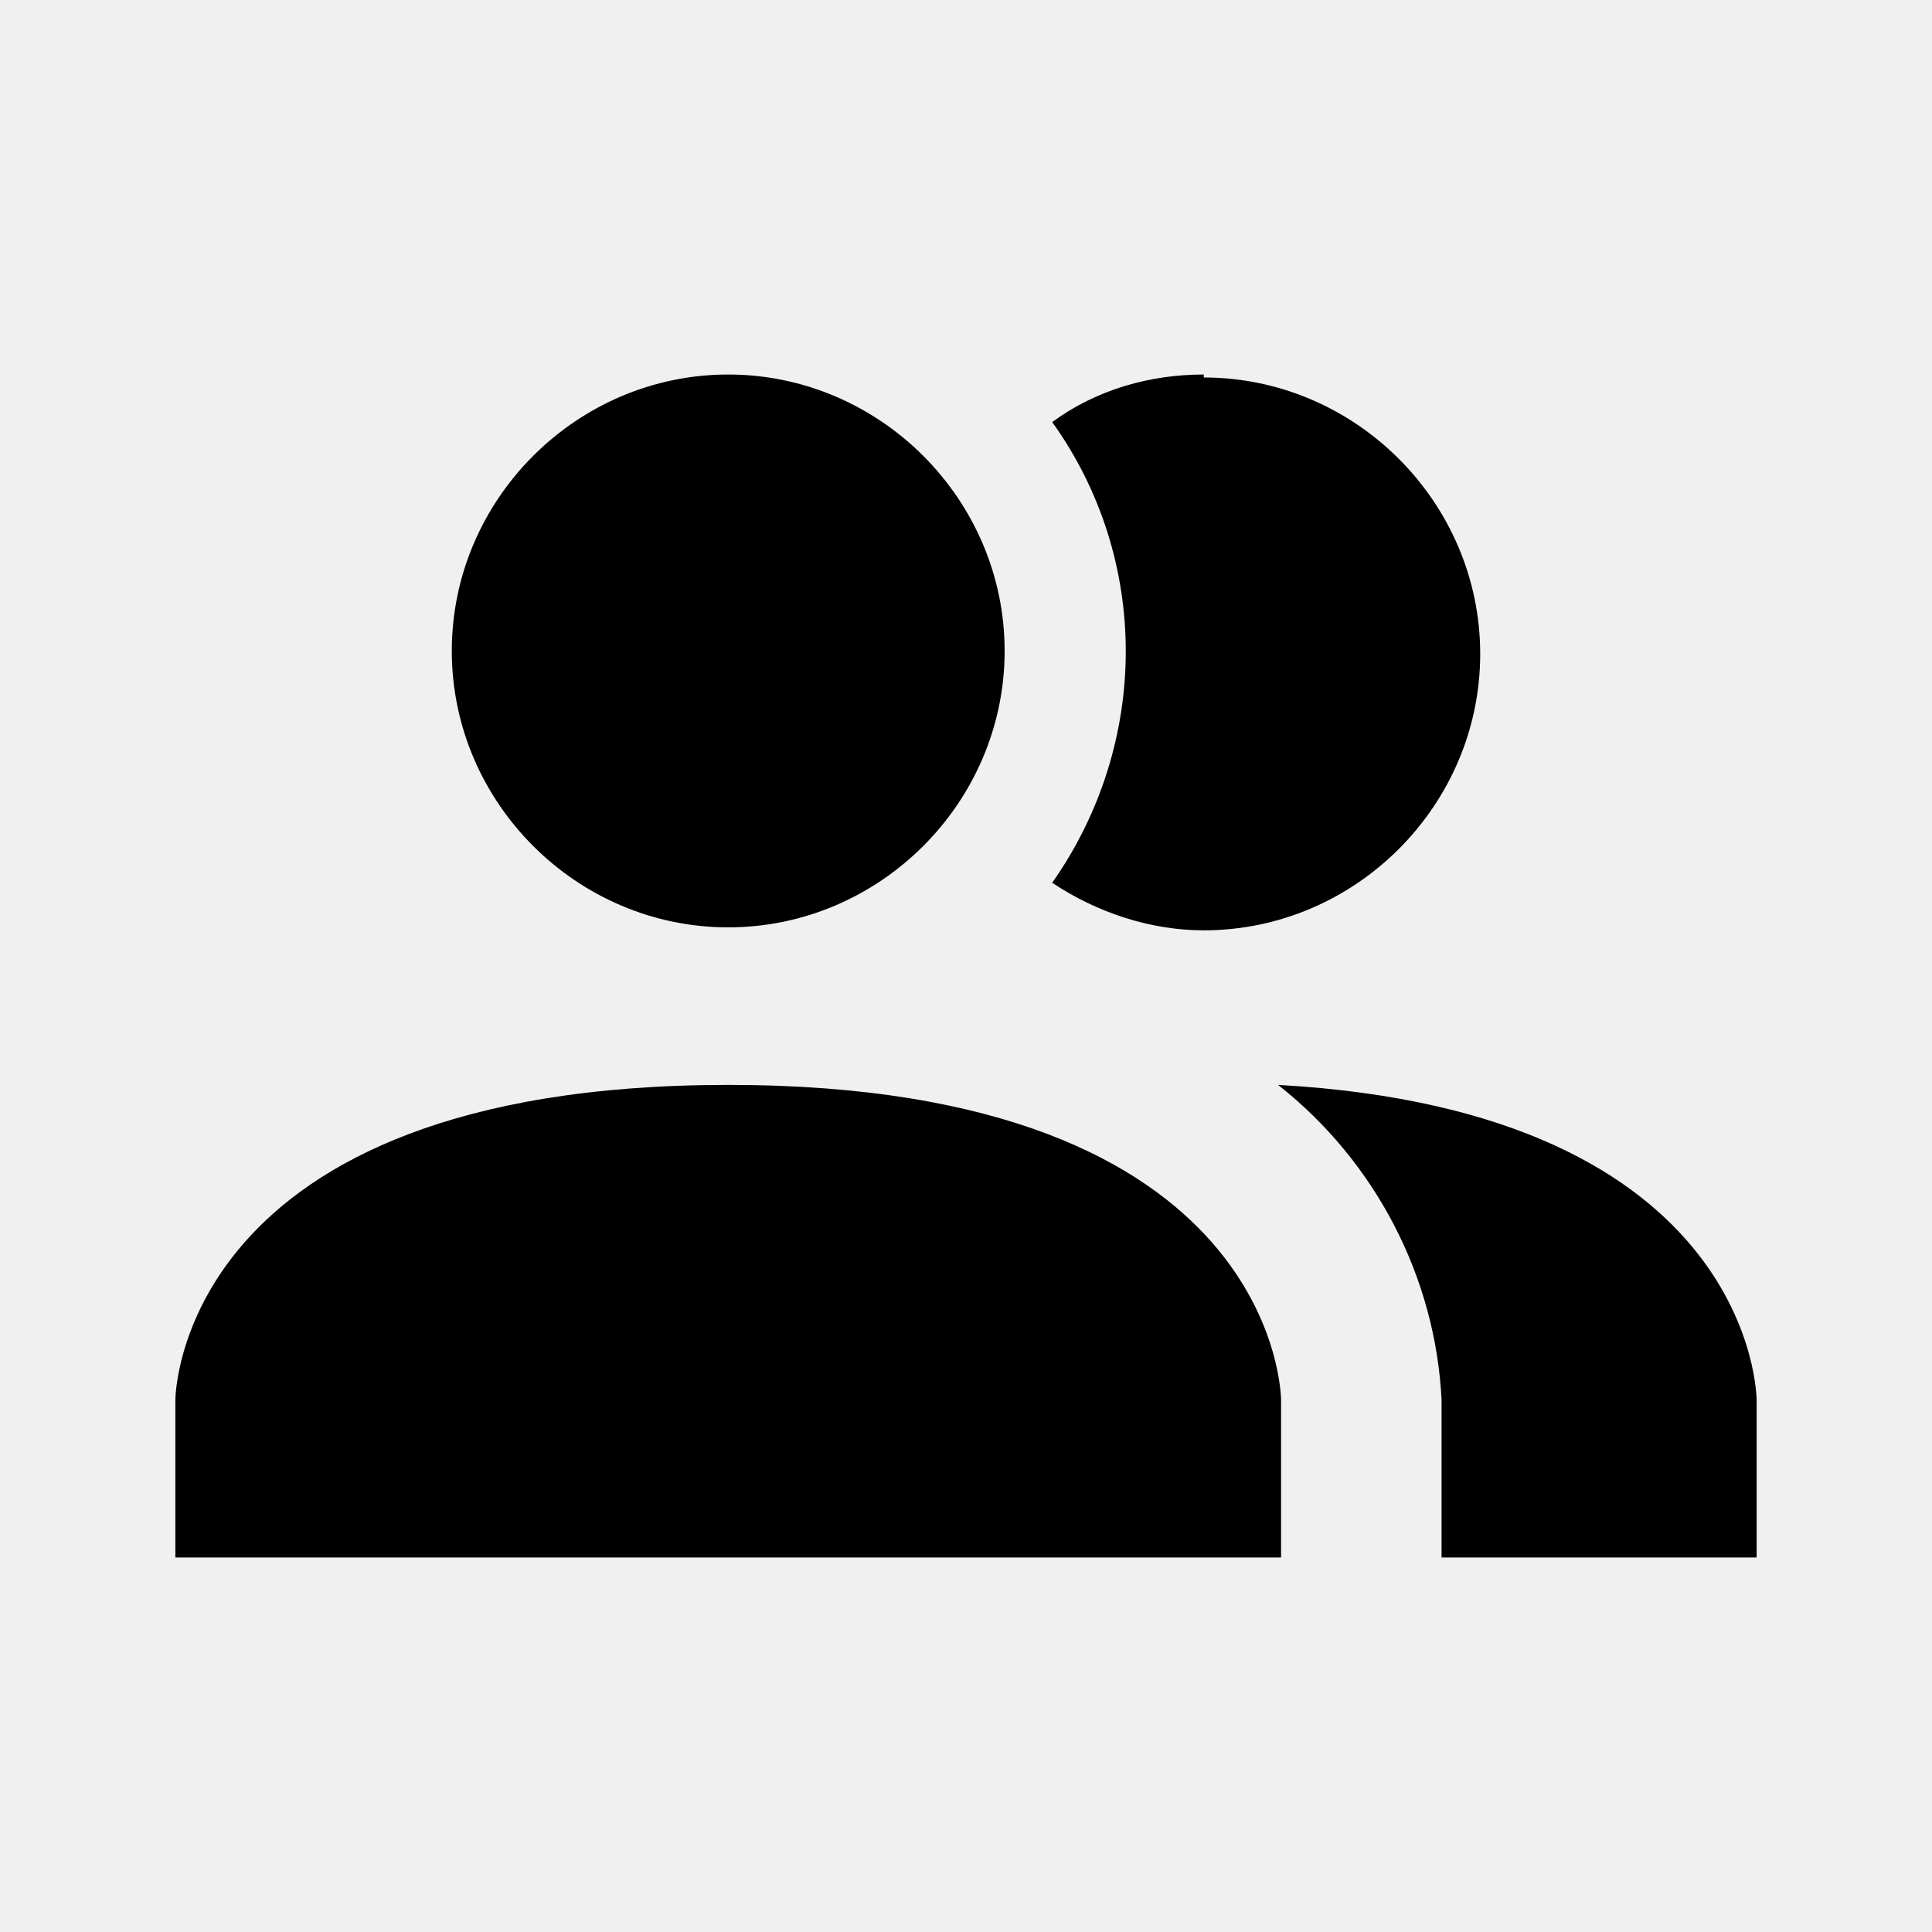
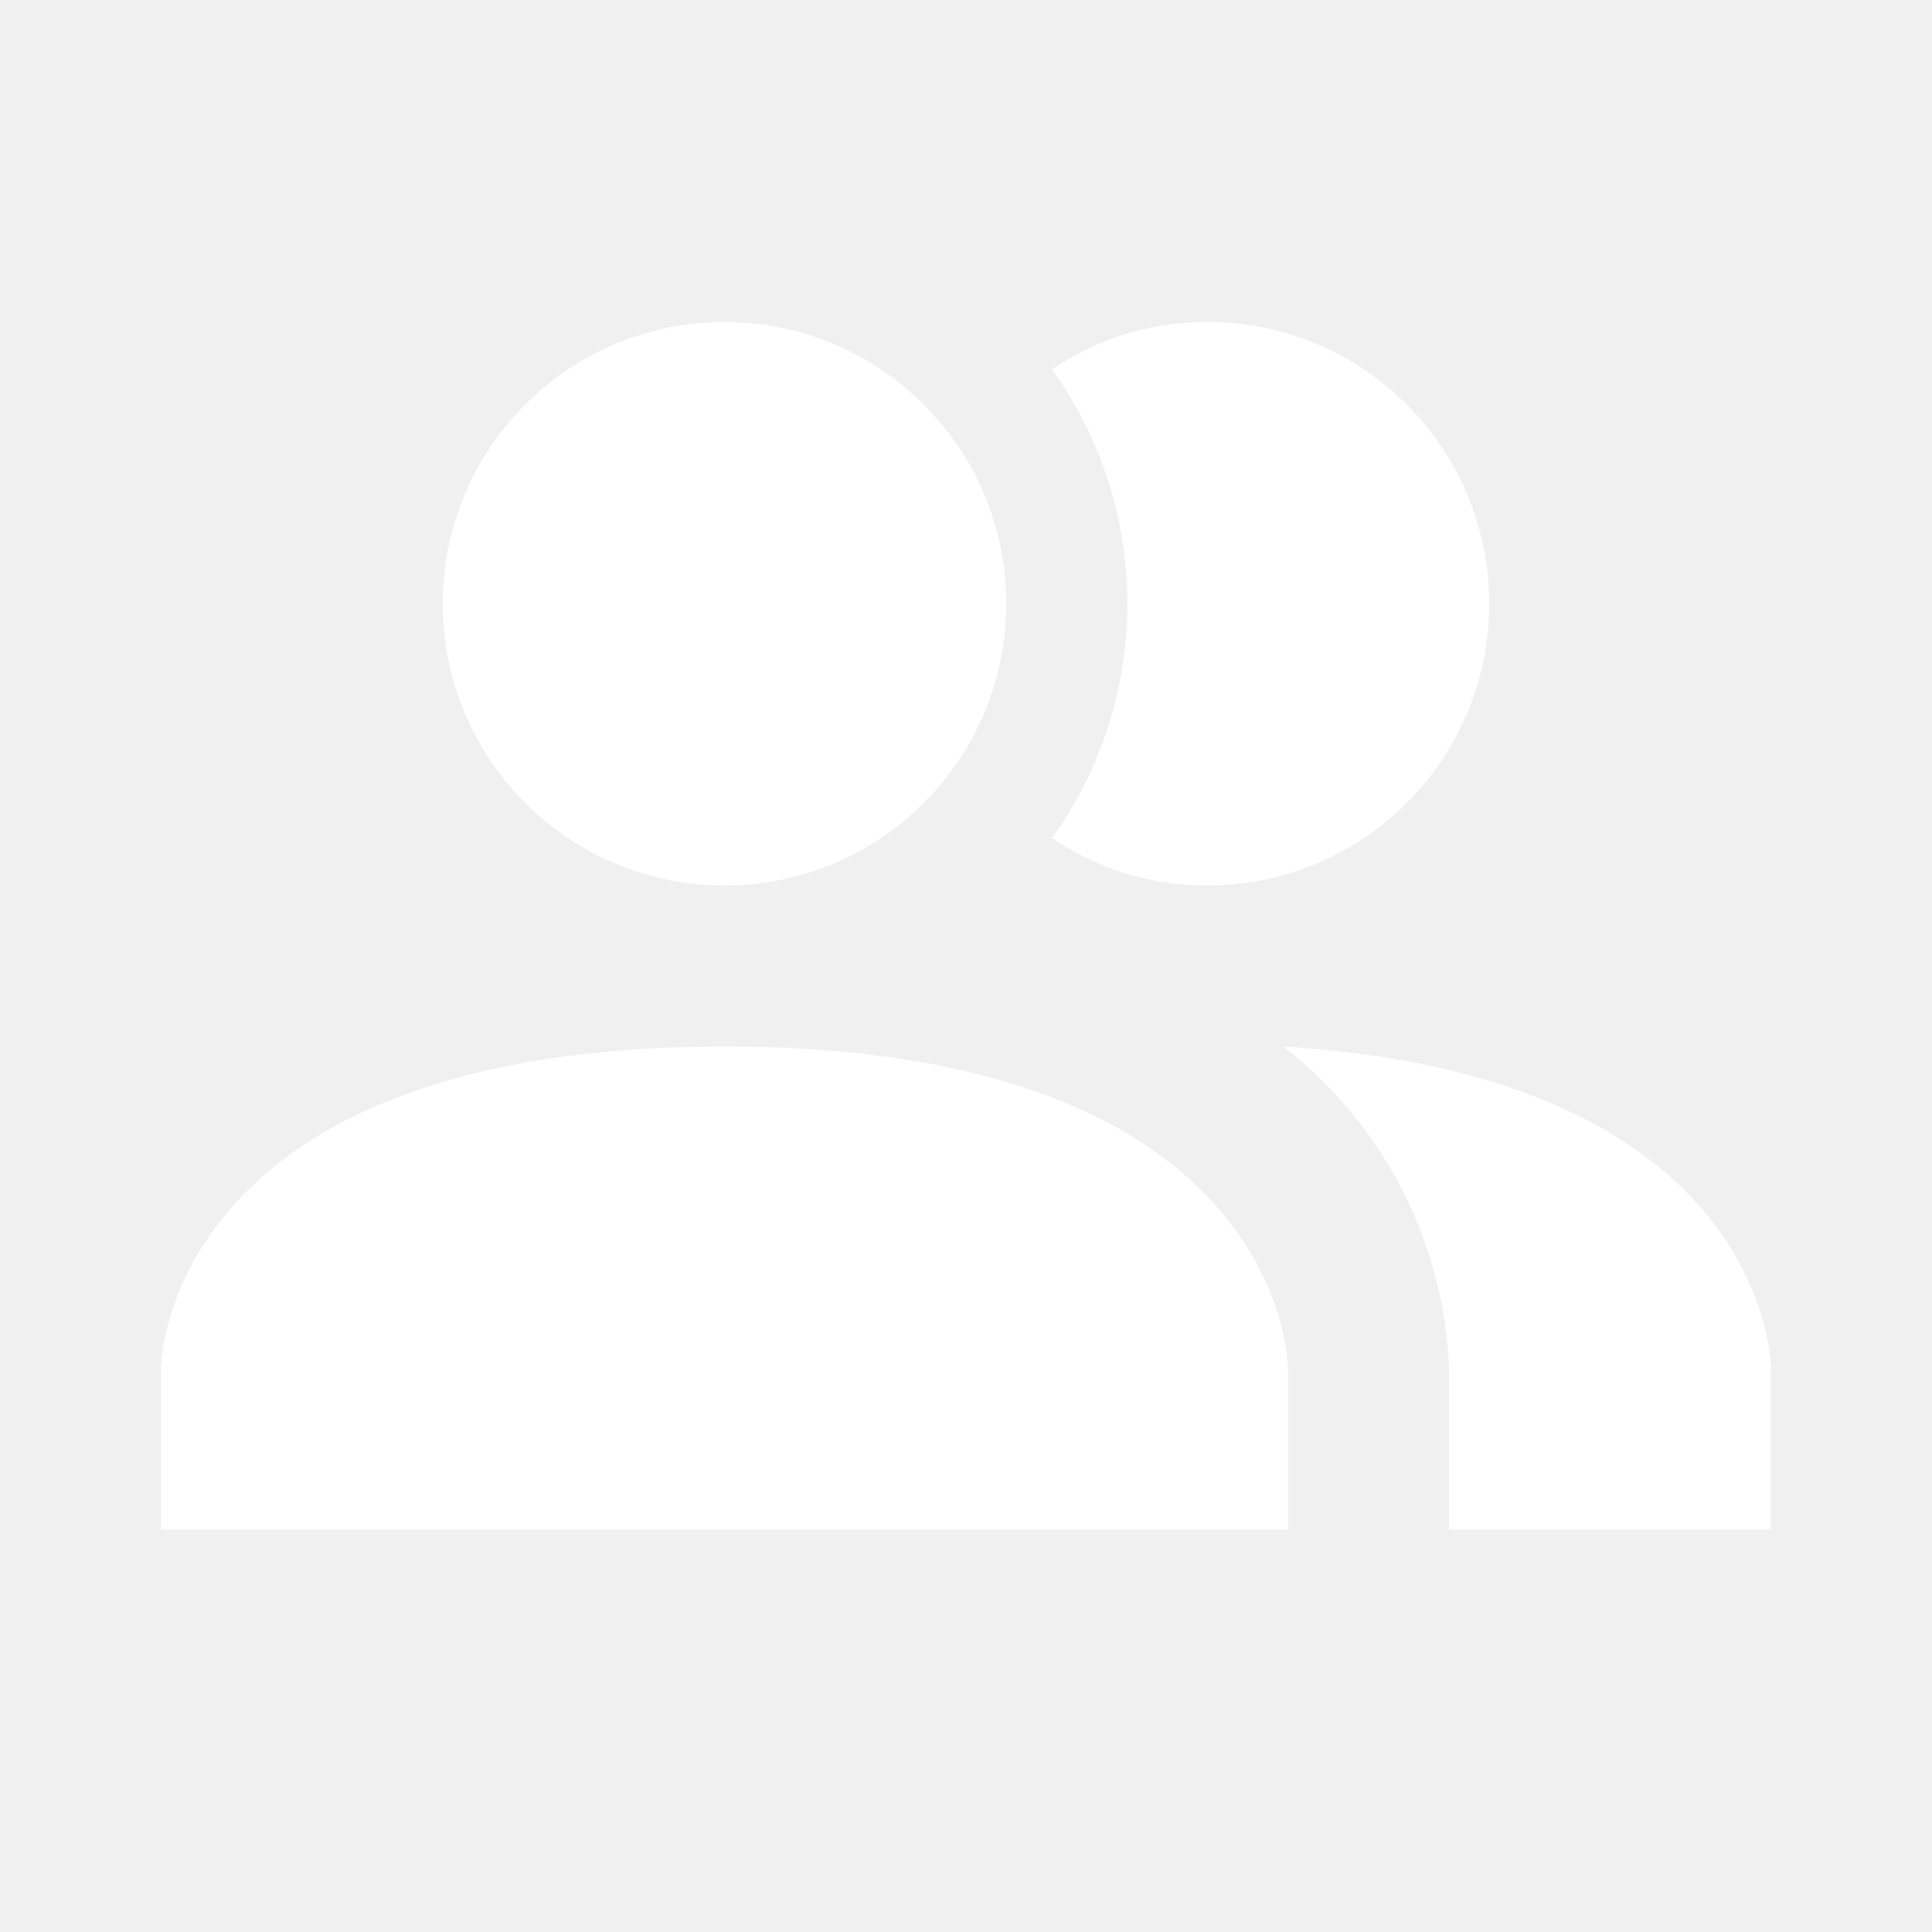
- <svg xmlns="http://www.w3.org/2000/svg" version="1.1" viewBox="0 0 65 65">
-   <path class="cls-1" d="M43.1,47.1v5.3H5.9v-5.3s0-10.6,18.6-10.6,18.6,10.6,18.6,10.6M33.8,21.9c0-5.1-4.2-9.3-9.3-9.3s-9.3,4.2-9.3,9.3,4.2,9.3,9.3,9.3,9.3-4.2,9.3-9.3M43,36.5c3.3,2.6,5.3,6.5,5.5,10.6v5.3h10.6v-5.3s0-9.7-16.1-10.6M40.5,12.6c-1.8,0-3.6.5-5.1,1.6,3.3,4.6,3.3,10.8,0,15.5,1.5,1,3.3,1.6,5.1,1.6,5.1,0,9.3-4.2,9.3-9.3s-4.2-9.3-9.3-9.3Z" />
+ <svg xmlns="http://www.w3.org/2000/svg" version="1.1" width="65" height="65" viewBox="0 0 24 24">
+   <path fill="white" d="M16 17V19H2V17S2 13 9 13 16 17 16 17M12.5 7.5A3.5 3.5 0 1 0 9 11A3.5 3.5 0 0 0 12.5 7.5M15.94 13A5.32 5.32 0 0 1 18 17V19H22V17S22 13.37 15.94 13M15 4A3.39 3.39 0 0 0 13.07 4.59A5 5 0 0 1 13.07 10.41A3.39 3.39 0 0 0 15 11A3.5 3.5 0 0 0 15 4Z" />
</svg>
